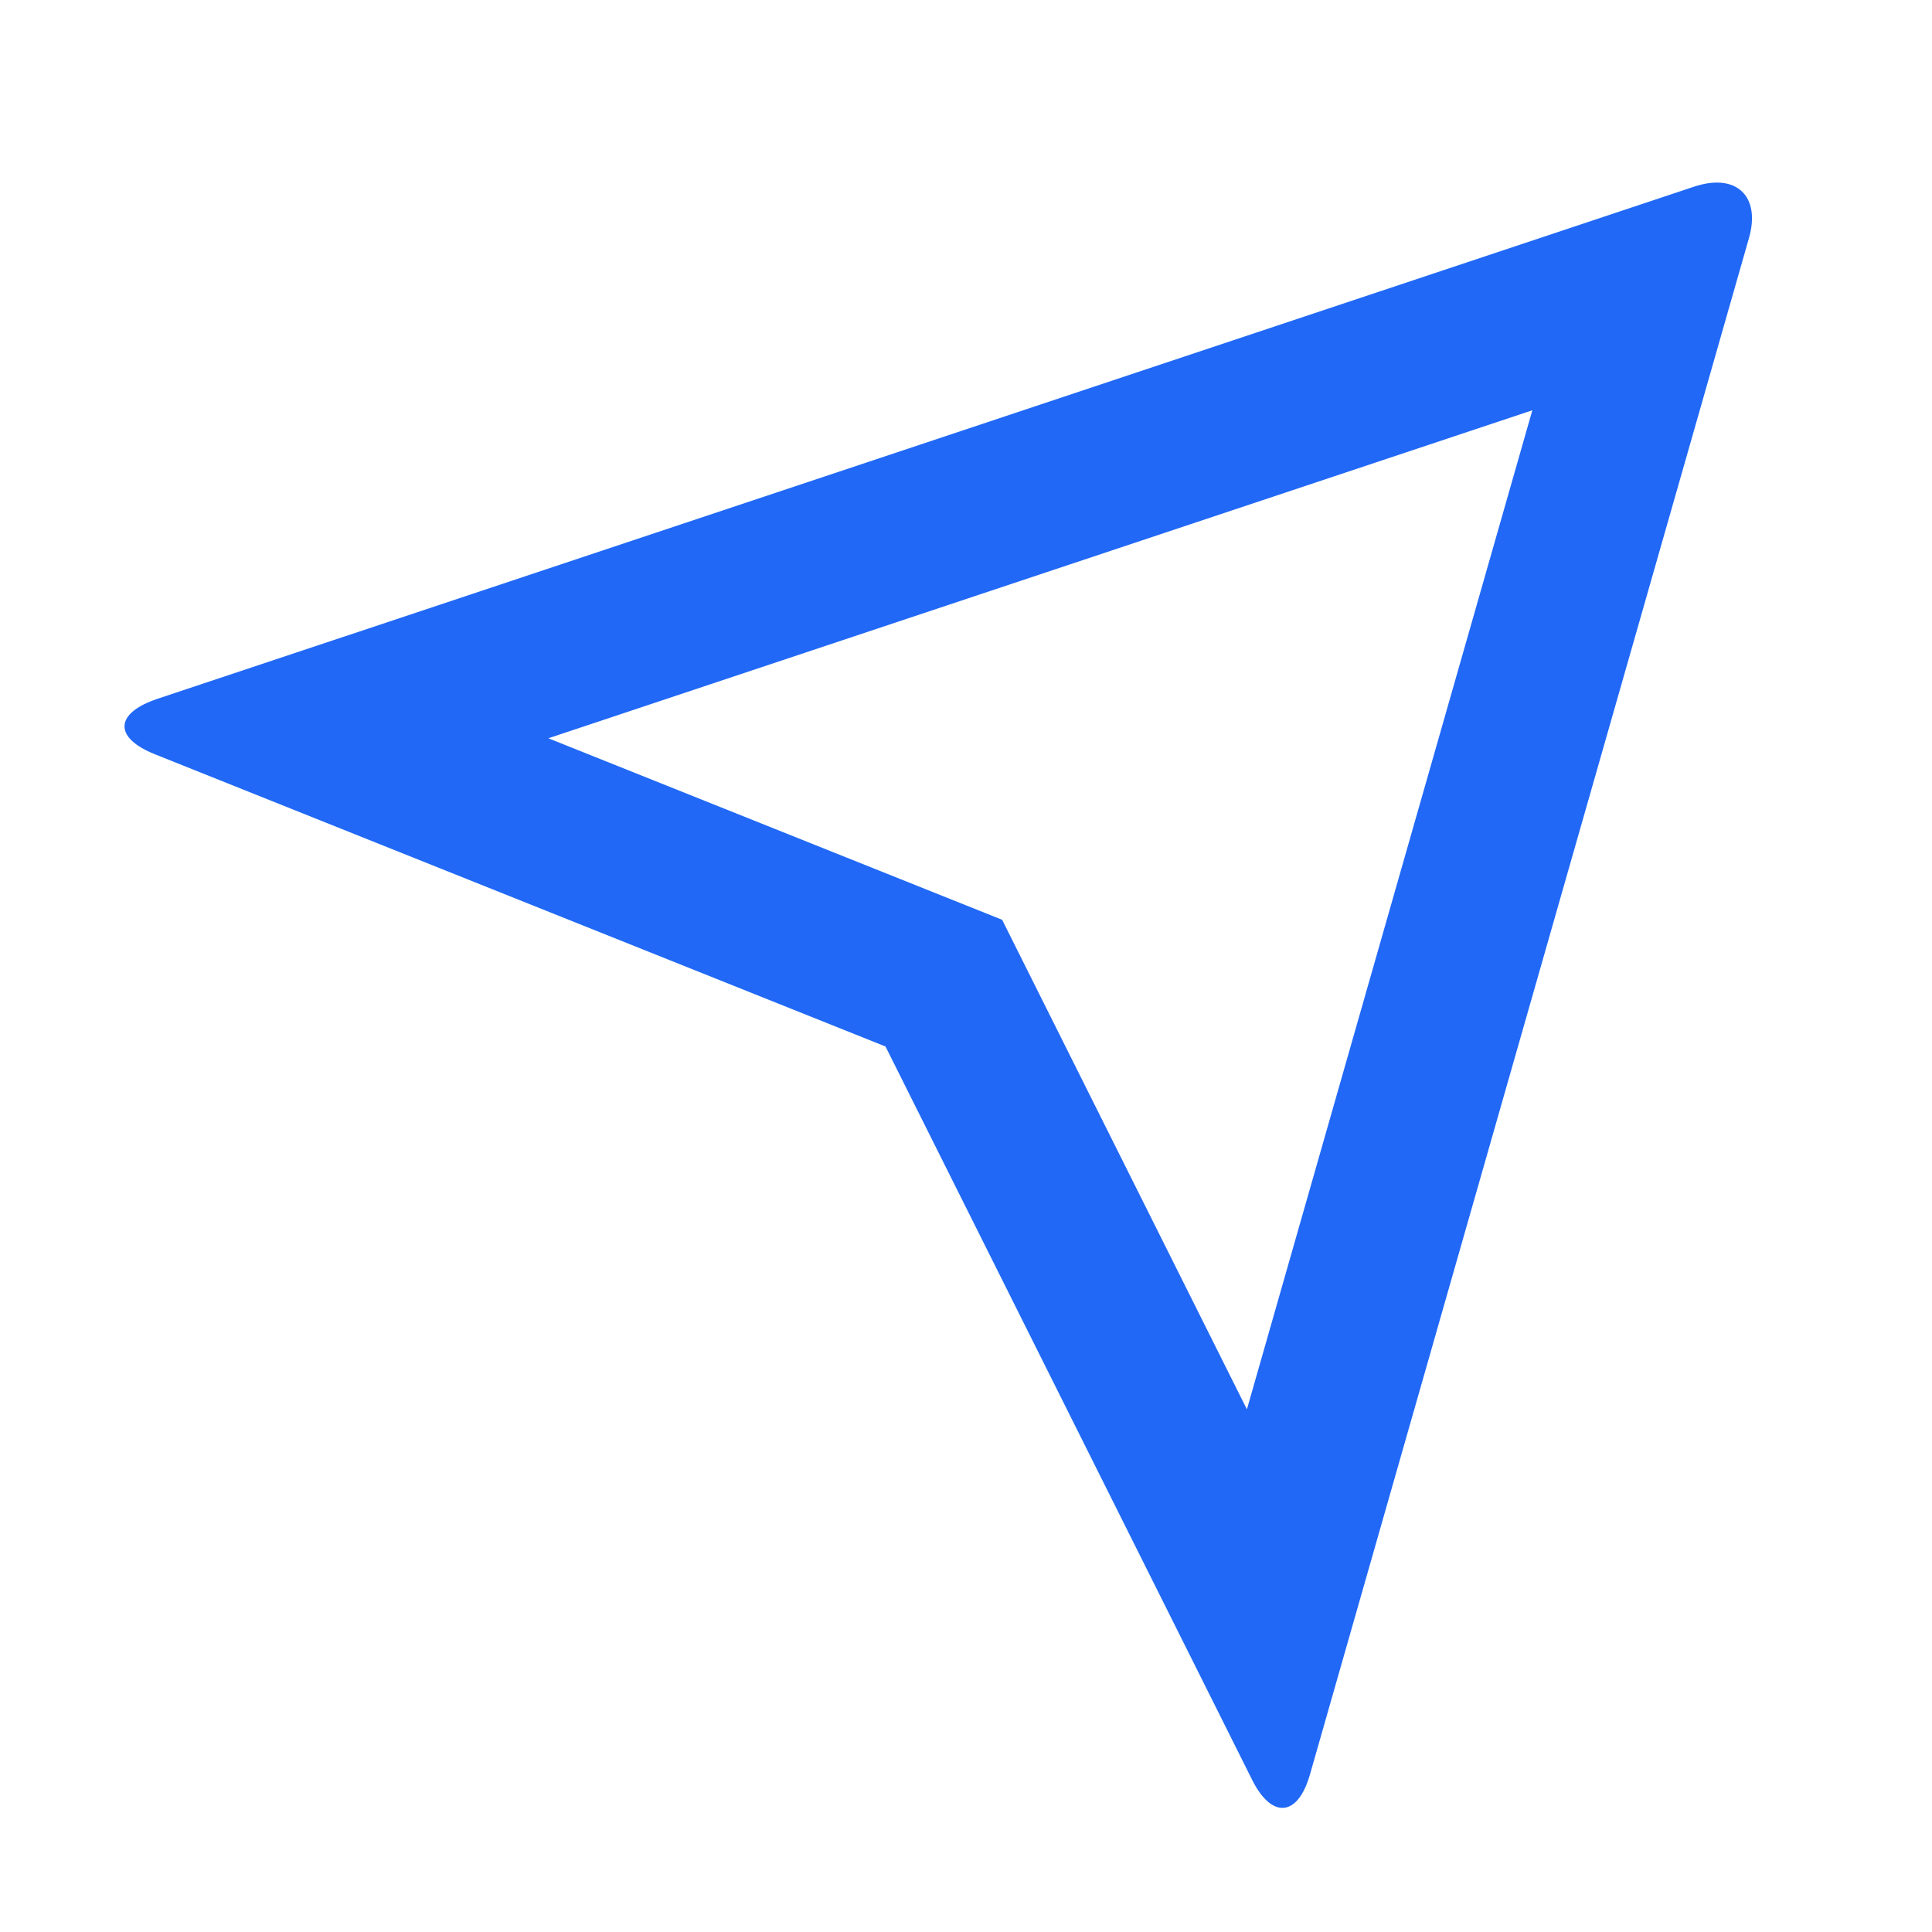
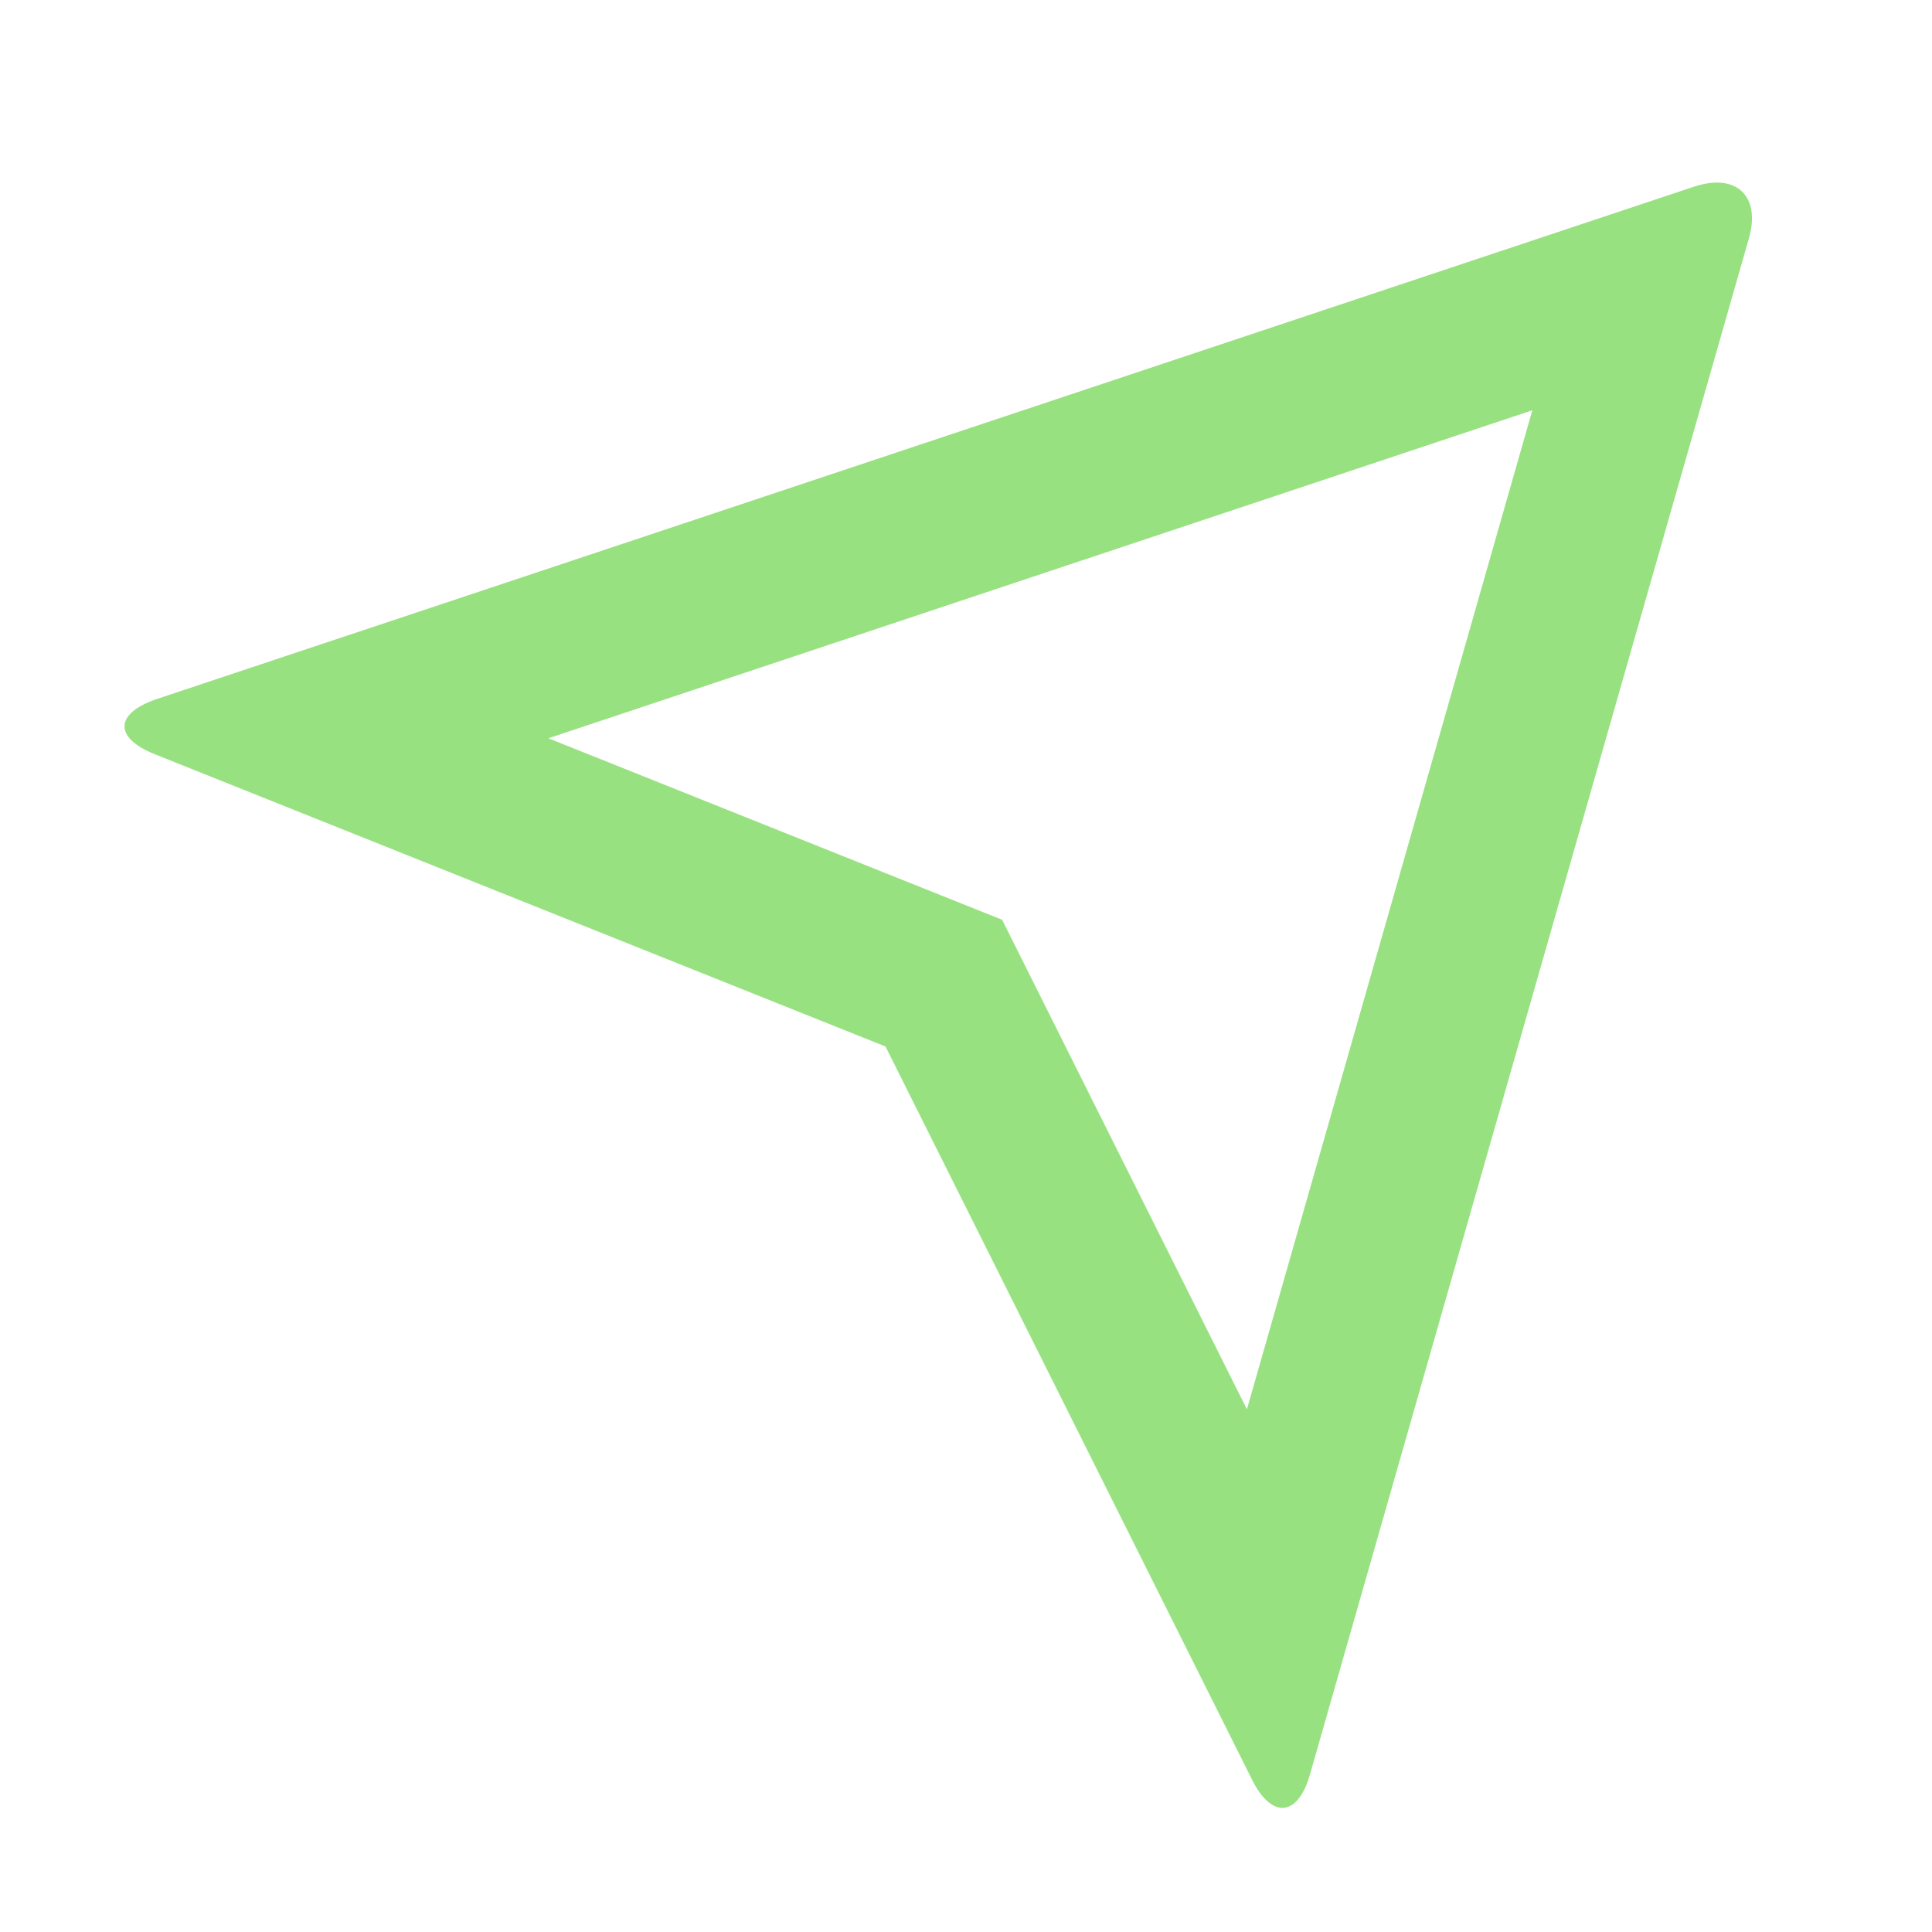
<svg xmlns="http://www.w3.org/2000/svg" width="30" height="30" viewBox="0 0 30 30" fill="none">
  <g id="Frame">
-     <path id="Vector" d="M27.158 3.696L20.341 27.554C20.153 28.215 19.747 28.244 19.445 27.641L13.75 16.25L2.403 11.711C1.766 11.457 1.774 11.075 2.446 10.851L26.304 2.899C26.964 2.679 27.343 3.048 27.158 3.696ZM23.794 6.371L8.515 11.464L15.561 14.282L19.362 21.884L23.794 6.371Z" fill="#2168F6" />
+     <path id="Vector" d="M27.158 3.696L20.341 27.554C20.153 28.215 19.747 28.244 19.445 27.641L13.75 16.25L2.403 11.711C1.766 11.457 1.774 11.075 2.446 10.851L26.304 2.899C26.964 2.679 27.343 3.048 27.158 3.696ZM23.794 6.371L8.515 11.464L15.561 14.282L19.362 21.884L23.794 6.371Z" fill="#97E180" />
  </g>
</svg>
